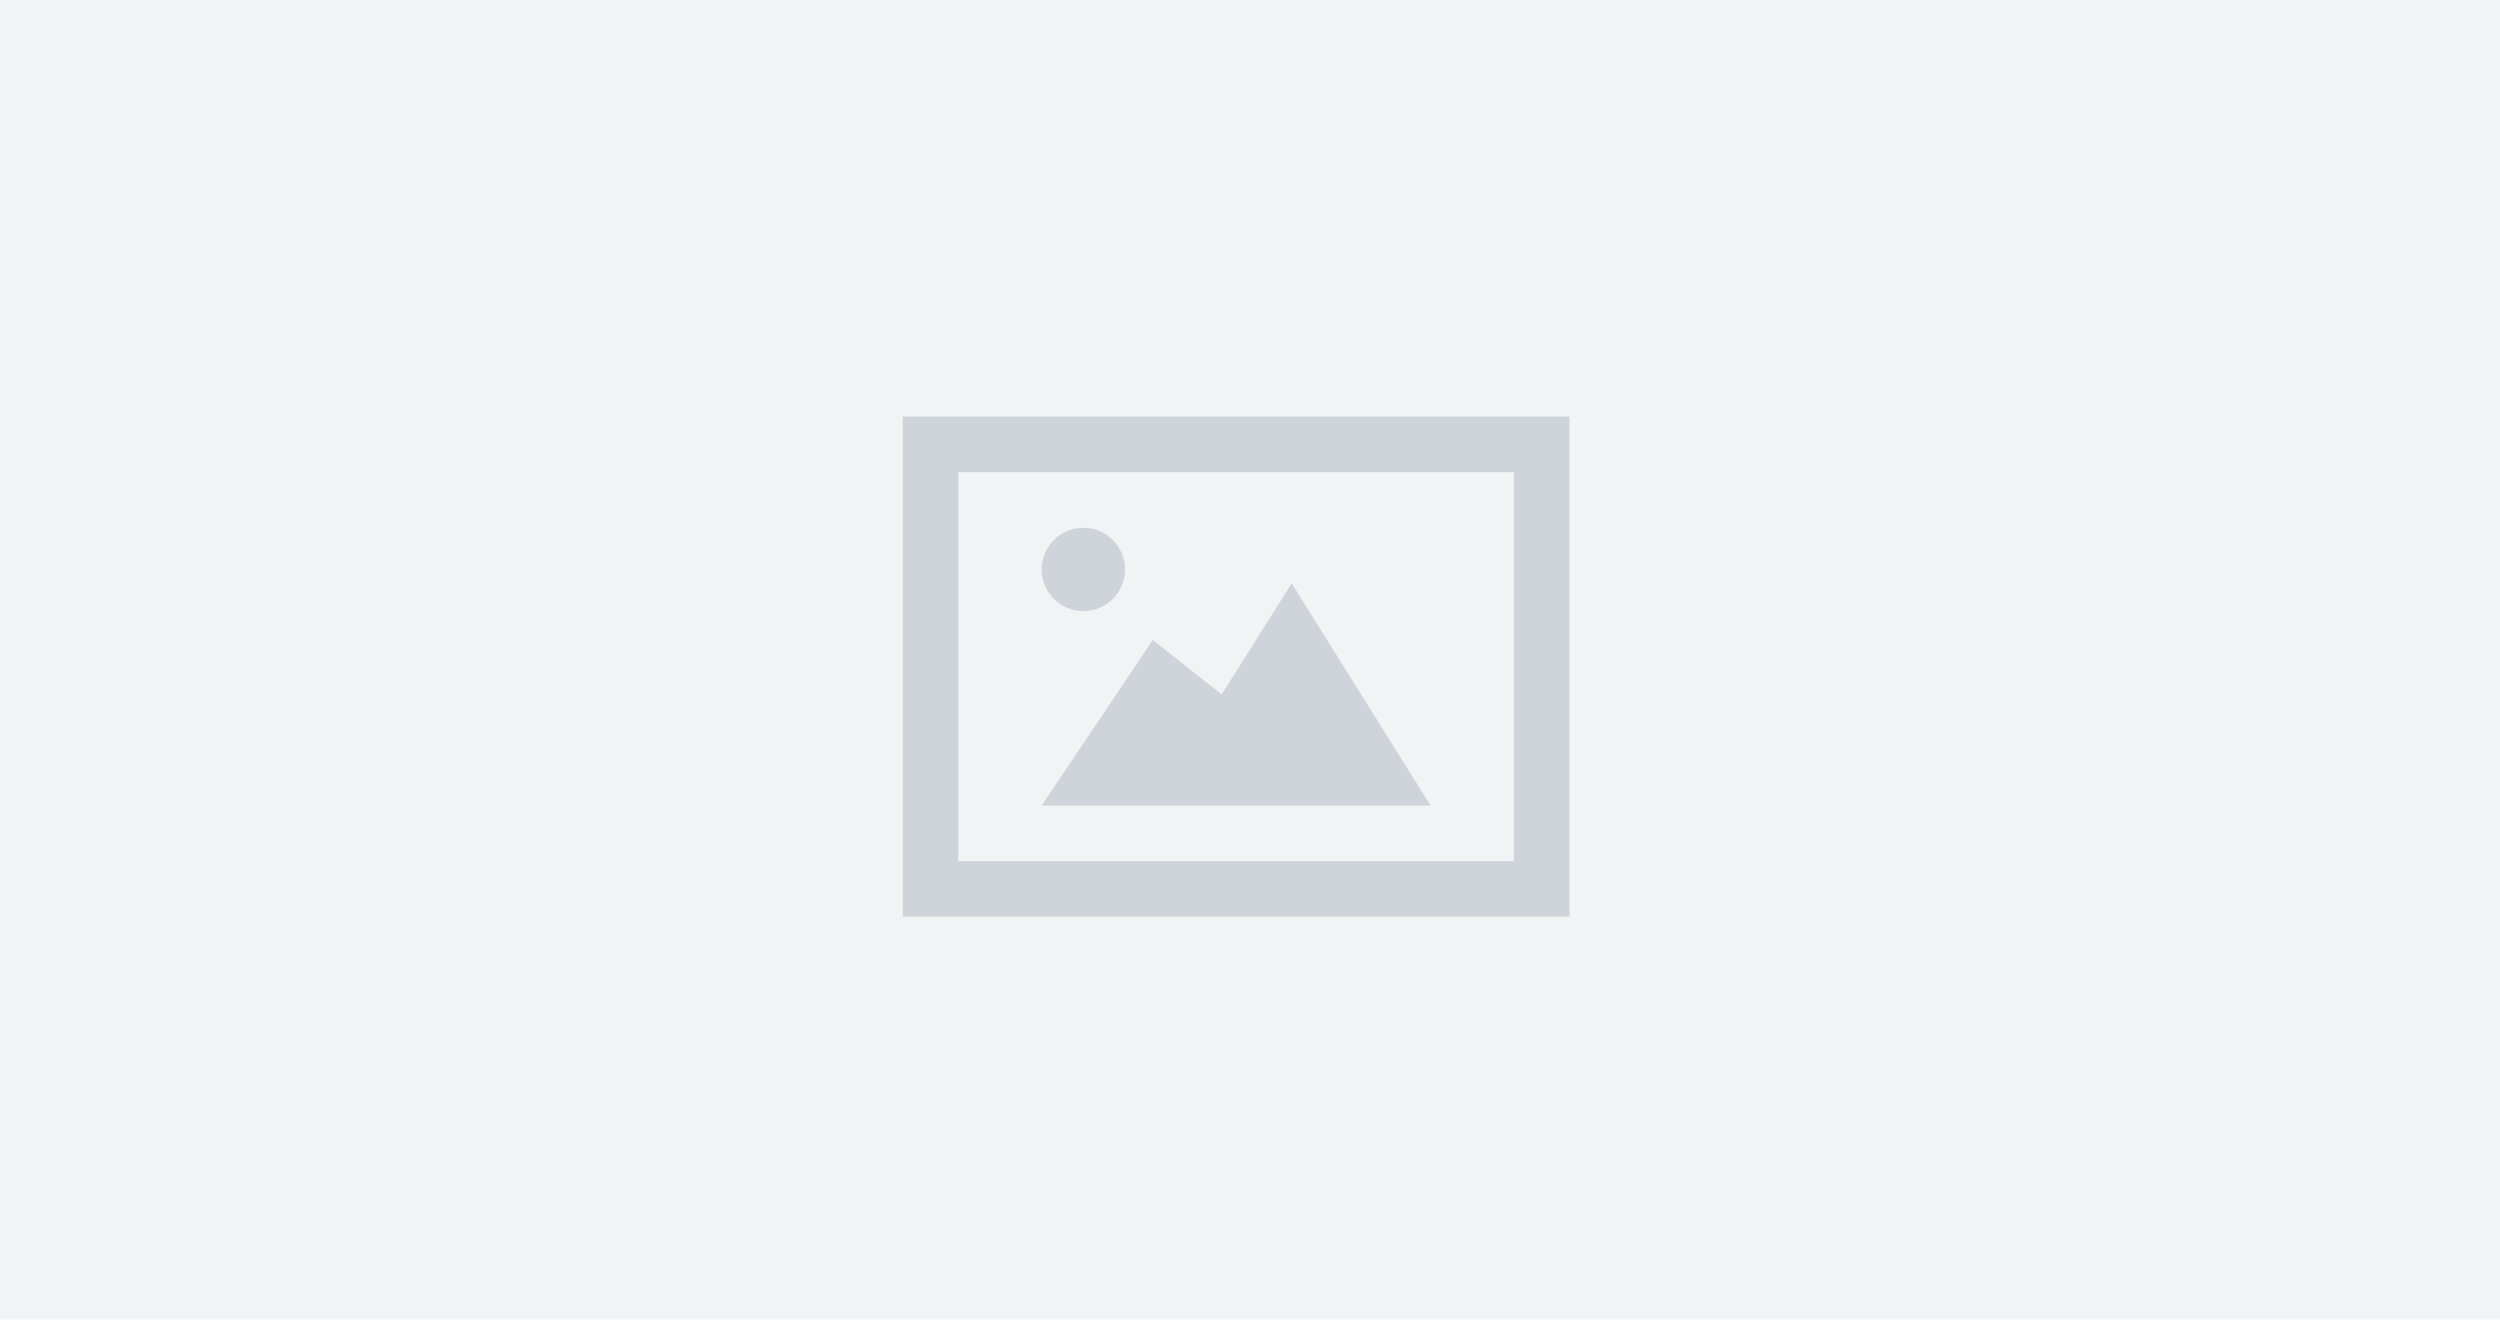
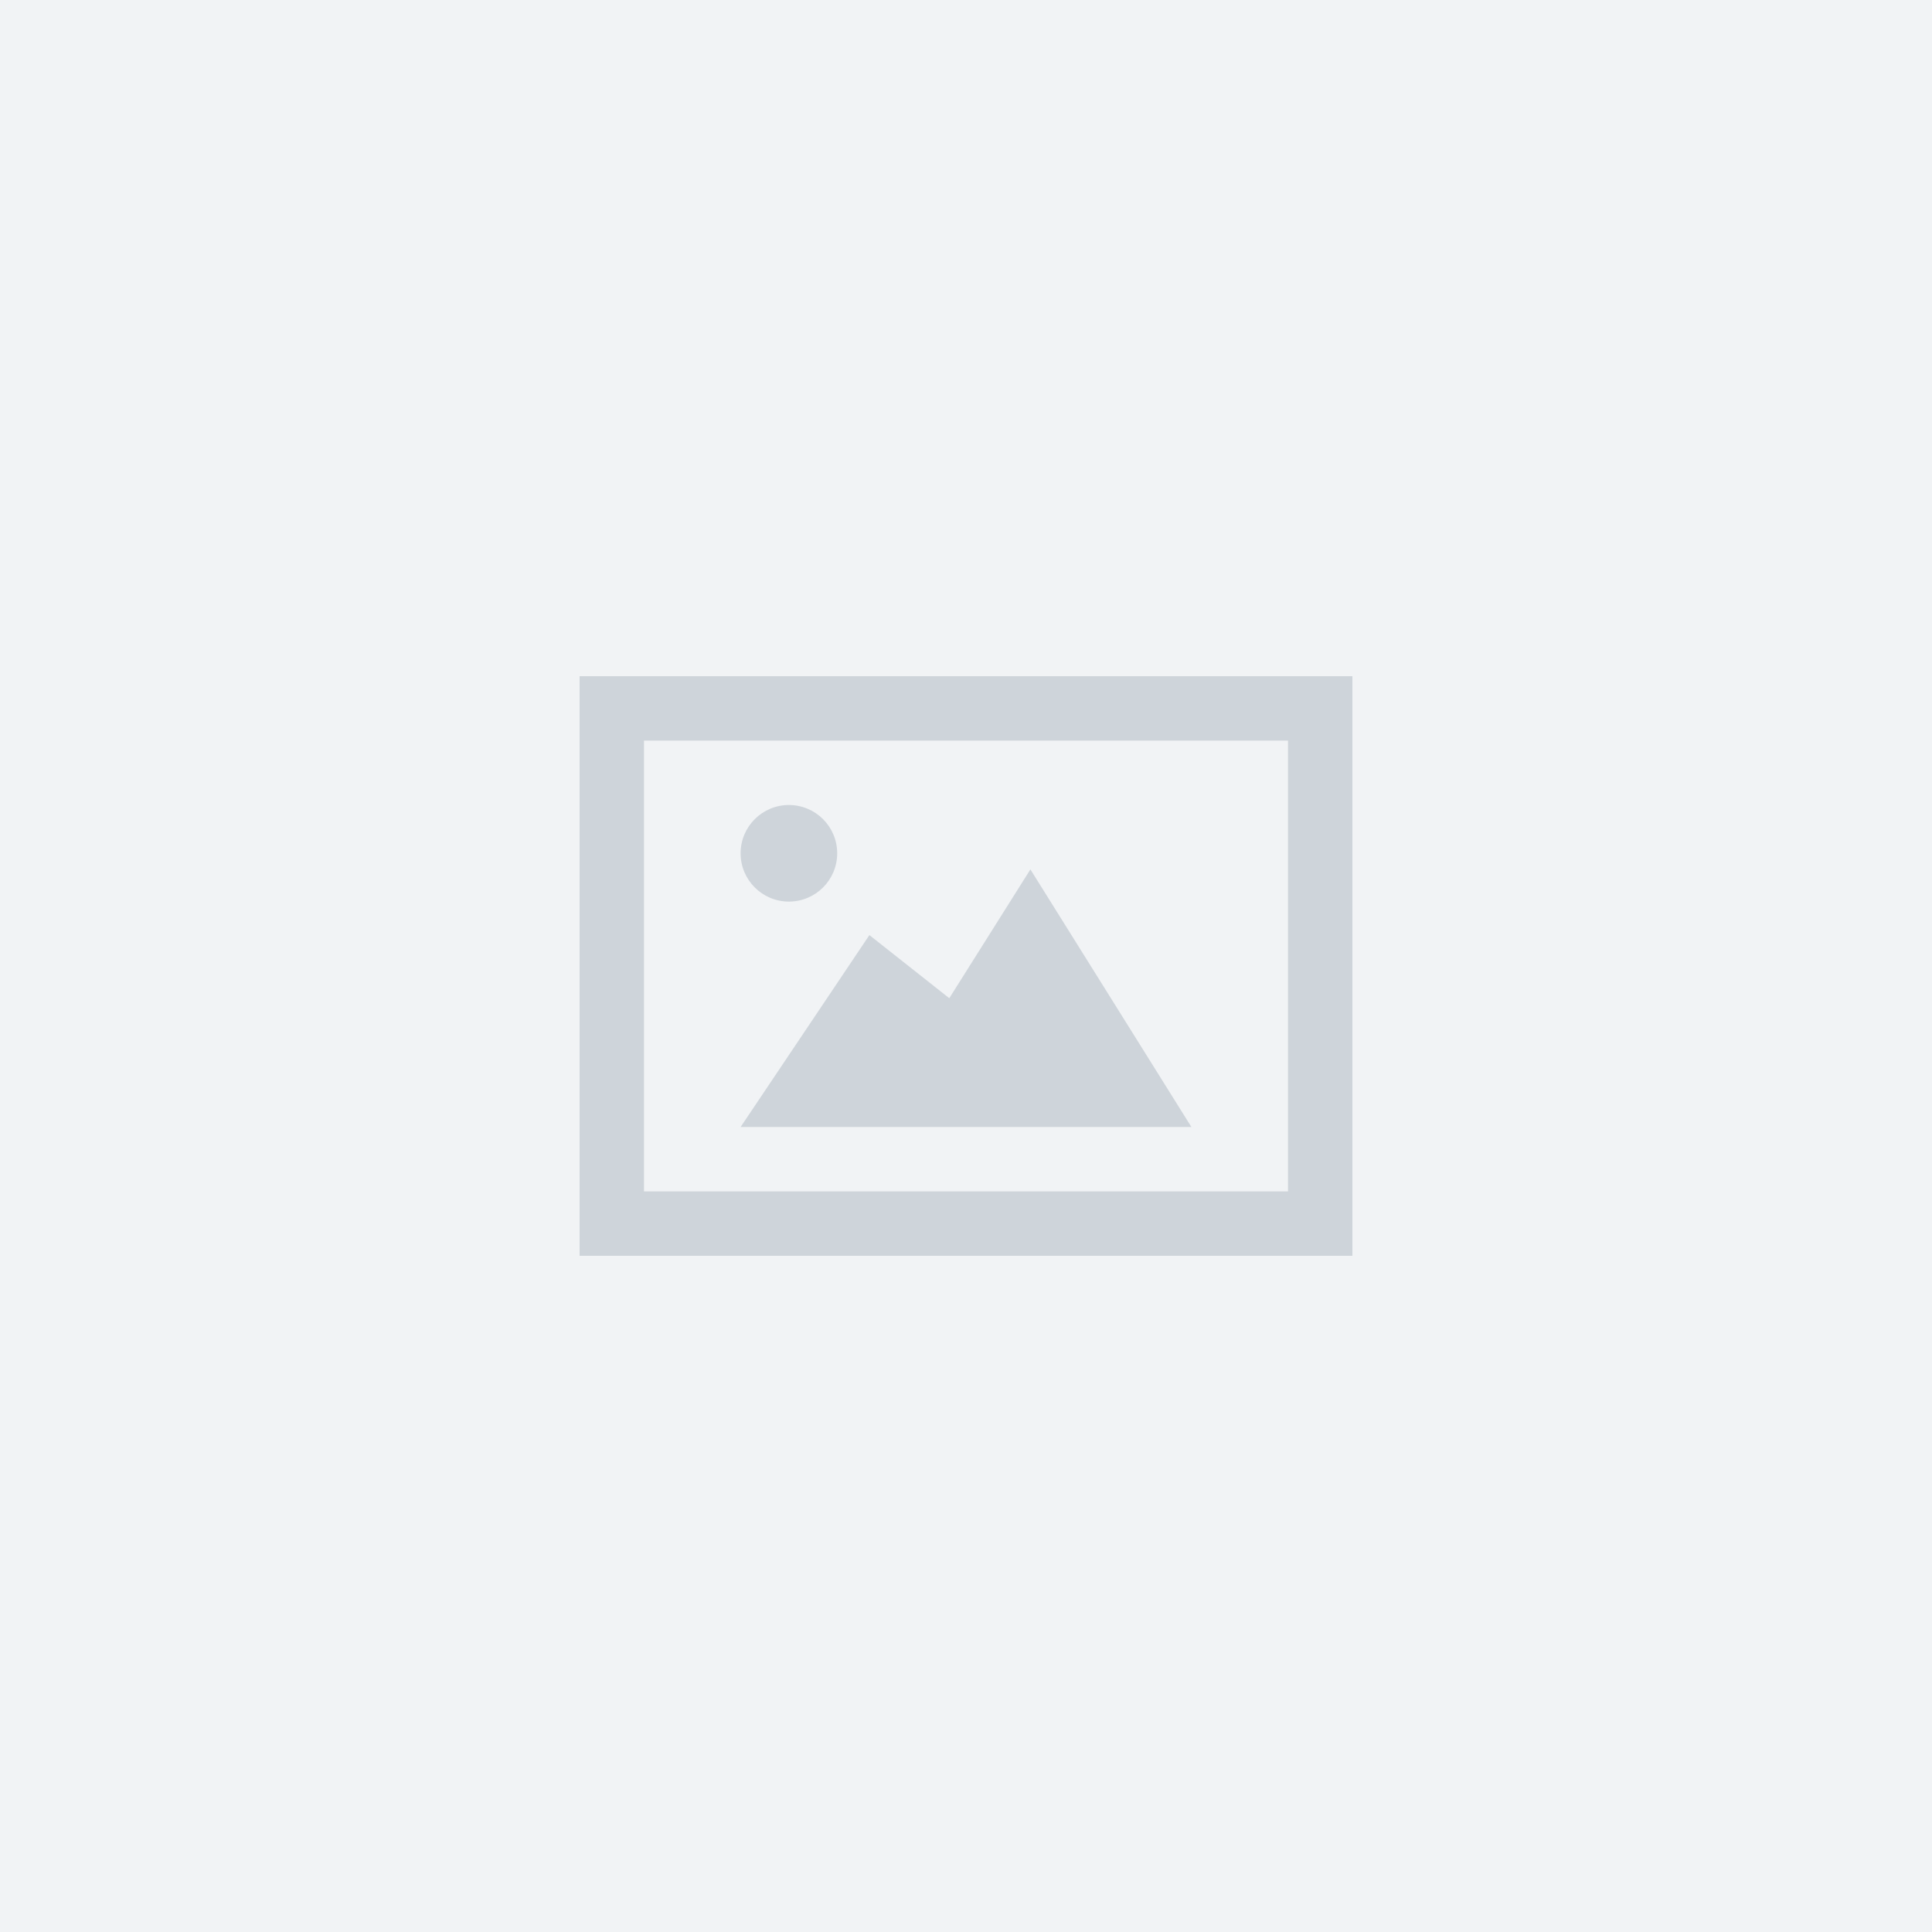
- <svg xmlns="http://www.w3.org/2000/svg" width="180" height="95" viewBox="0 0 180 95" fill="none">
-   <rect width="180" height="95" fill="#F1F3F5" />
-   <path d="M75 41C75 39.344 76.344 38 78 38C79.656 38 81 39.344 81 41C81 42.658 79.656 44 78 44C76.344 44 75 42.658 75 41ZM93 42L87.962 50L83 46.08L75 58H103L93 42ZM109 34V62H69V34H109ZM113 30H65V66H113V30Z" fill="#CED4DA" />
+ <svg xmlns="http://www.w3.org/2000/svg" width="180" height="180" viewBox="0 0 180 180" fill="none">
+   <rect width="180" height="180" fill="#F1F3F5" />
+   <path d="M69 79.5C69 77.016 71.016 75 73.5 75C75.984 75 78 77.016 78 79.5C78 81.987 75.984 84 73.5 84C71.016 84 69 81.987 69 79.5ZM96 81L88.443 93L81 87.12L69 105H111L96 81ZM120 69V111H60V69H120ZM126 63H54V117H126V63Z" fill="#CED4DA" />
</svg>
